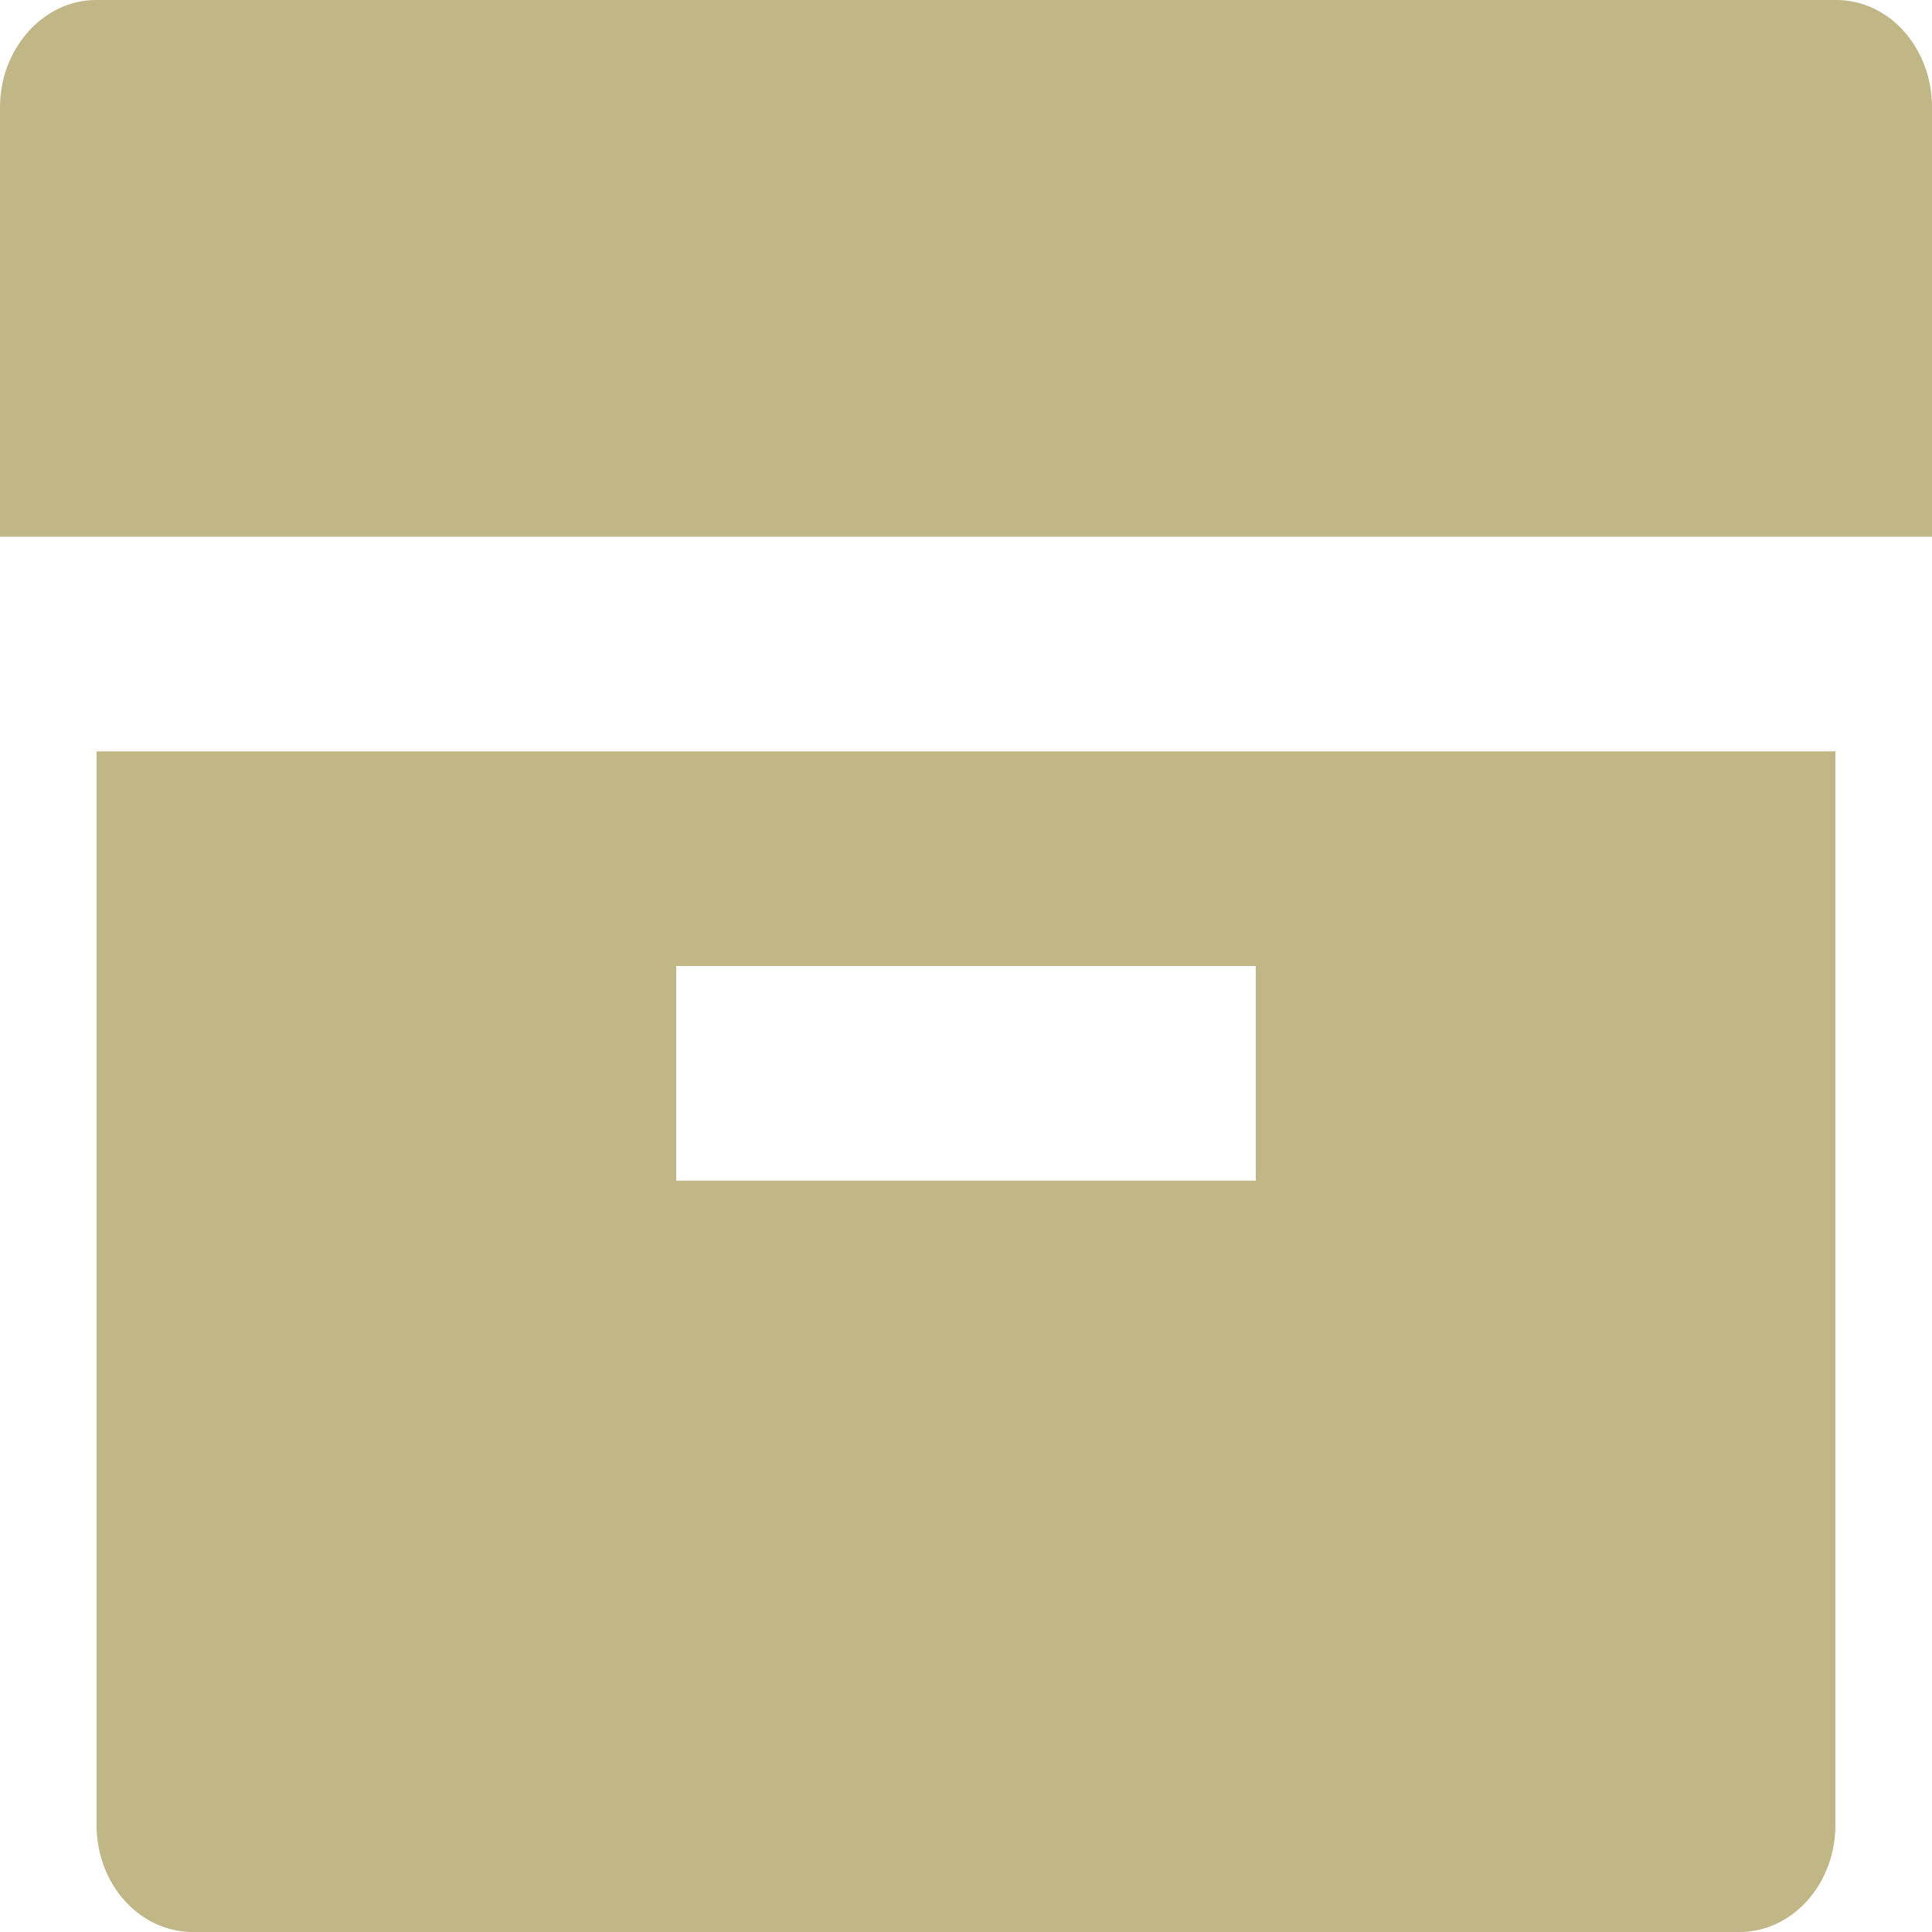
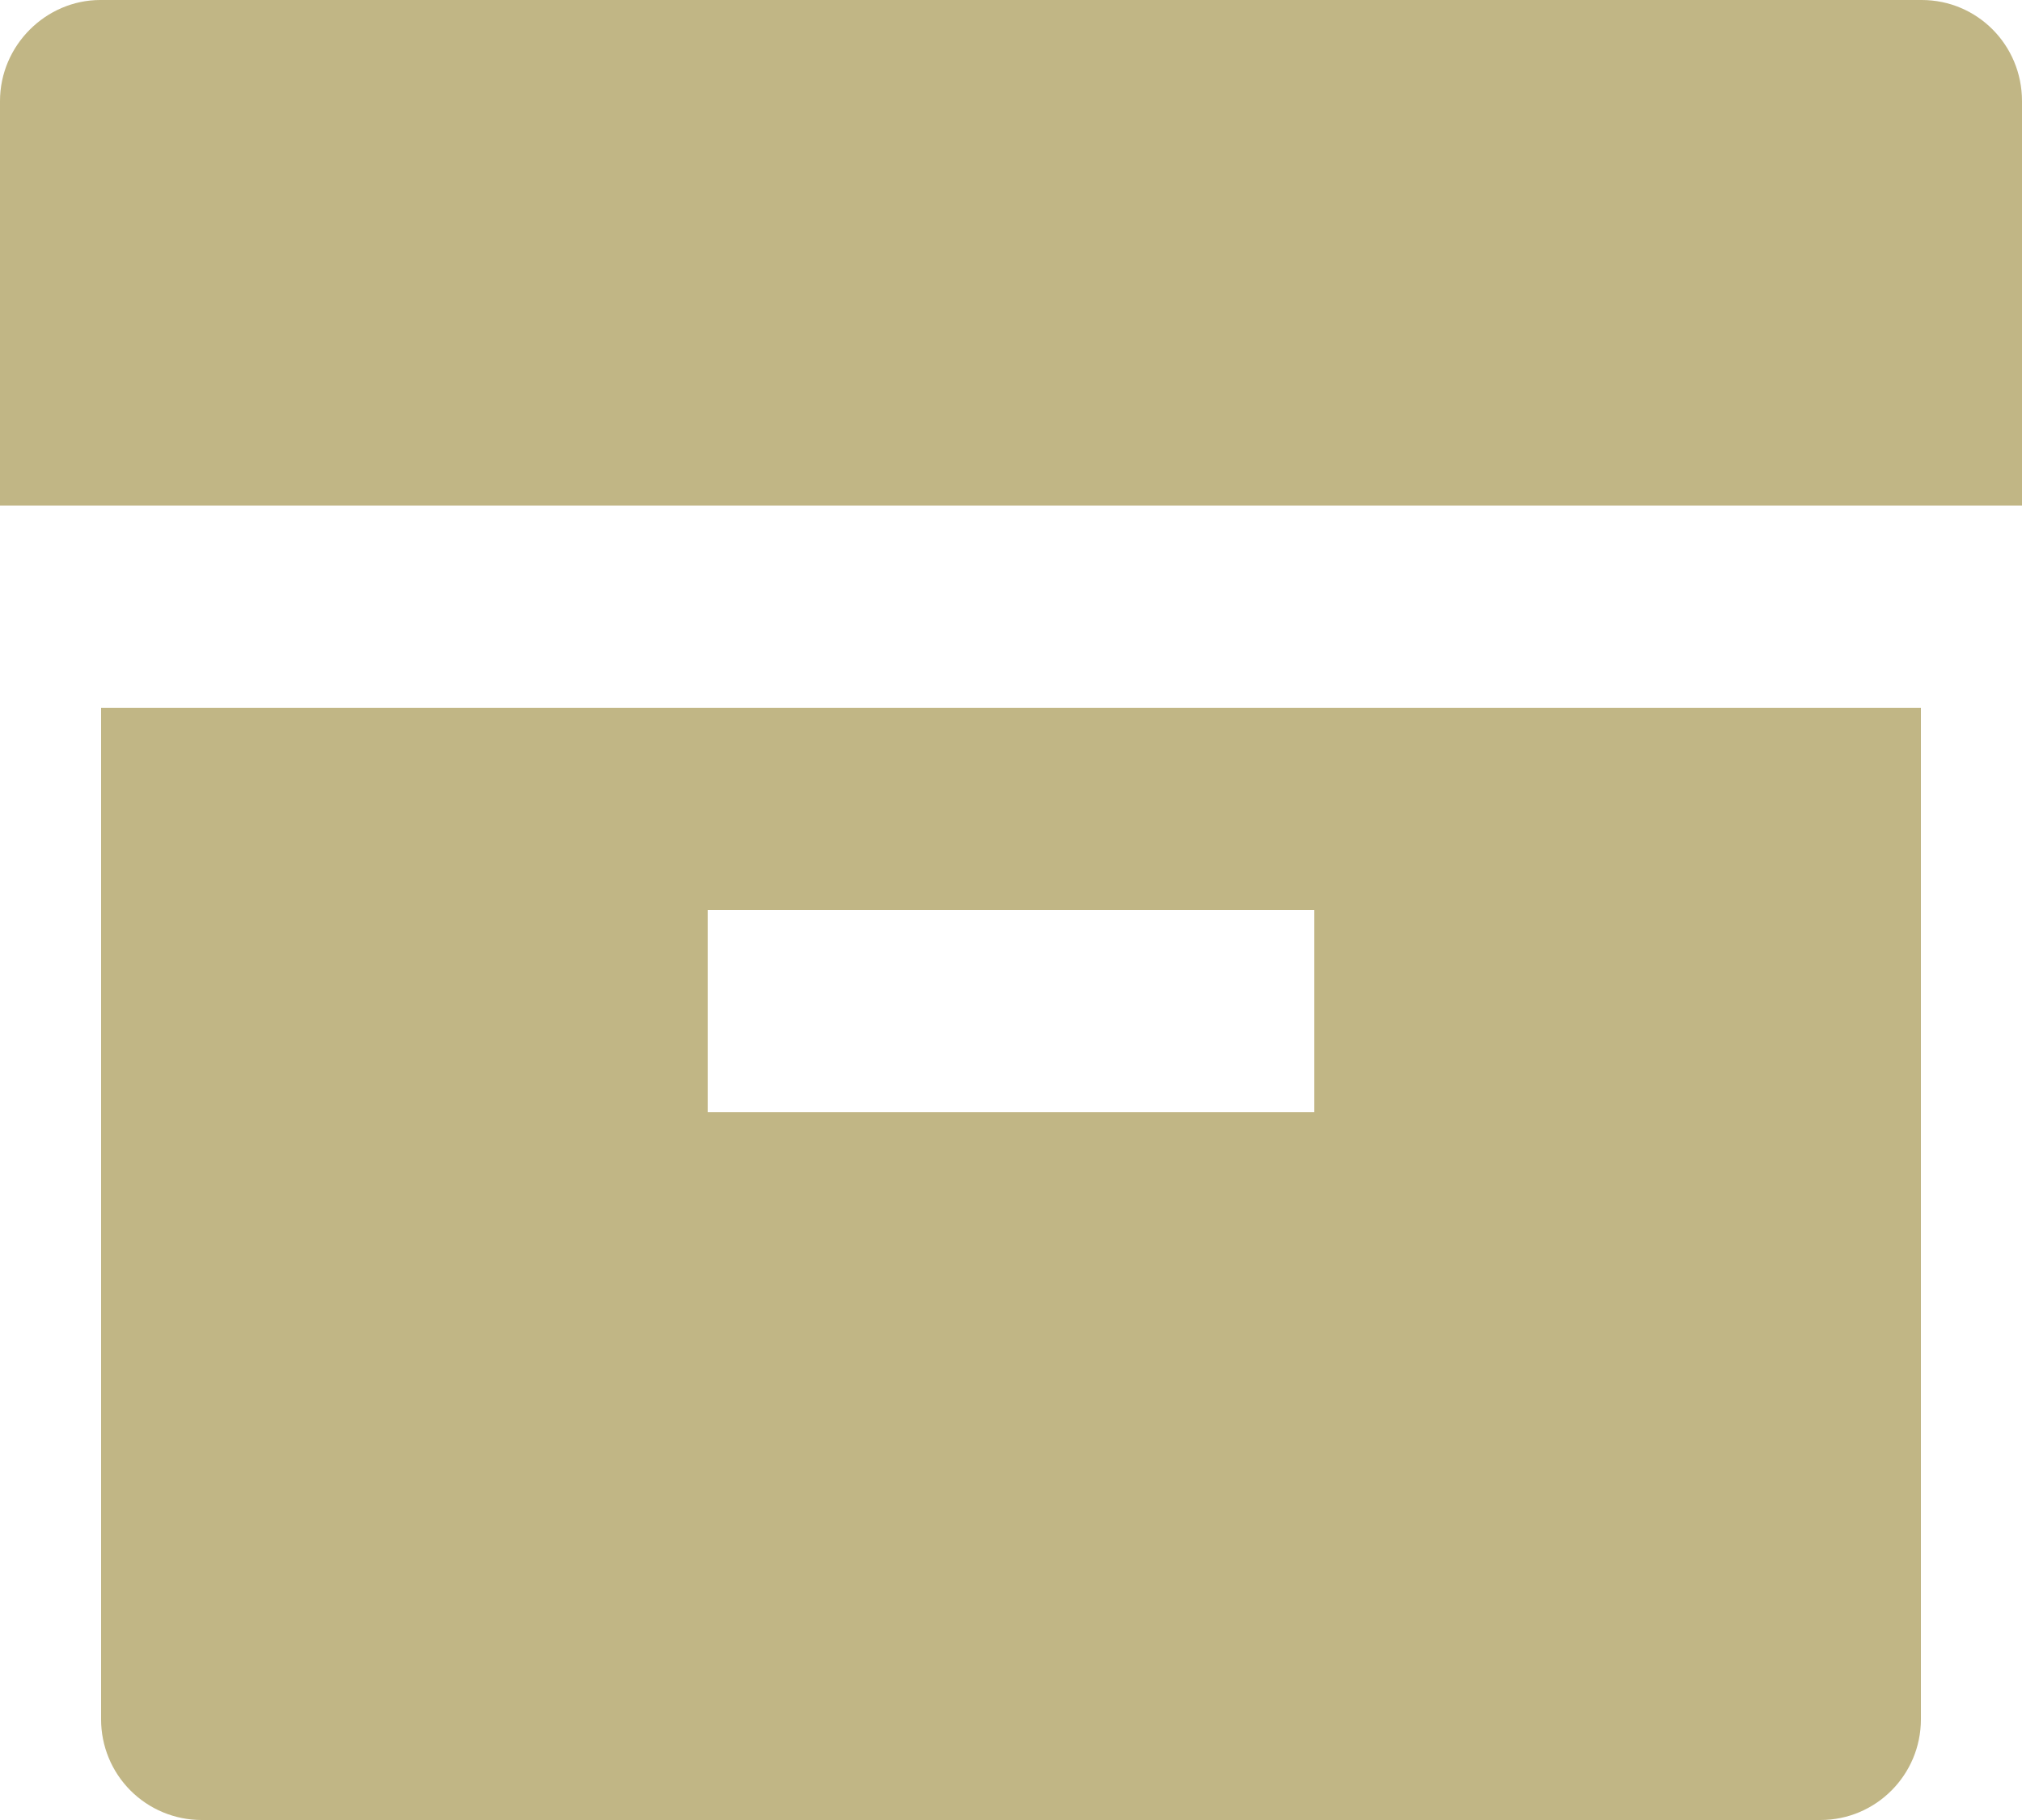
- <svg xmlns="http://www.w3.org/2000/svg" viewBox="0 0 20 20" width="100" height="100" version="1.1" id="svg62">
+ <svg xmlns="http://www.w3.org/2000/svg" viewBox="0 0 20 18" width="100" height="90" version="1.1" id="svg62">
  <defs id="defs66" />
  <path fill="none" d="M 0,0 H 24 V 24 H 0 Z" id="path58" />
-   <path d="M 1,7.778 H 19 V 18.893 C 19,19.504 18.555,20 18.007,20 H 1.993 A 0.994,1.104 0 0 1 1,18.893 Z M 7,10 v 2.222 h 6 V 10 Z M 0,1.111 C 0,0.498 0.455,0 0.992,0 H 19.008 C 19.556,0 20,0.493 20,1.111 V 5.556 H 0 Z" fill="rgba(193,182,133,1)" id="path60" style="stroke-width:1.054" />
+   <path d="M 1,7 H 19 V 17.004 C 19,17.554 18.555,18 18.007,18 H 1.993 A 0.994,0.994 0 0 1 1,17.004 Z m 6,2 v 2 h 6 V 9 Z M 0,1 C 0,0.448 0.455,0 0.992,0 H 19.008 C 19.556,0 20,0.444 20,1 V 5 H 0 Z" fill="rgba(193,182,133,1)" id="path60" style="stroke-width:1" />
</svg>
